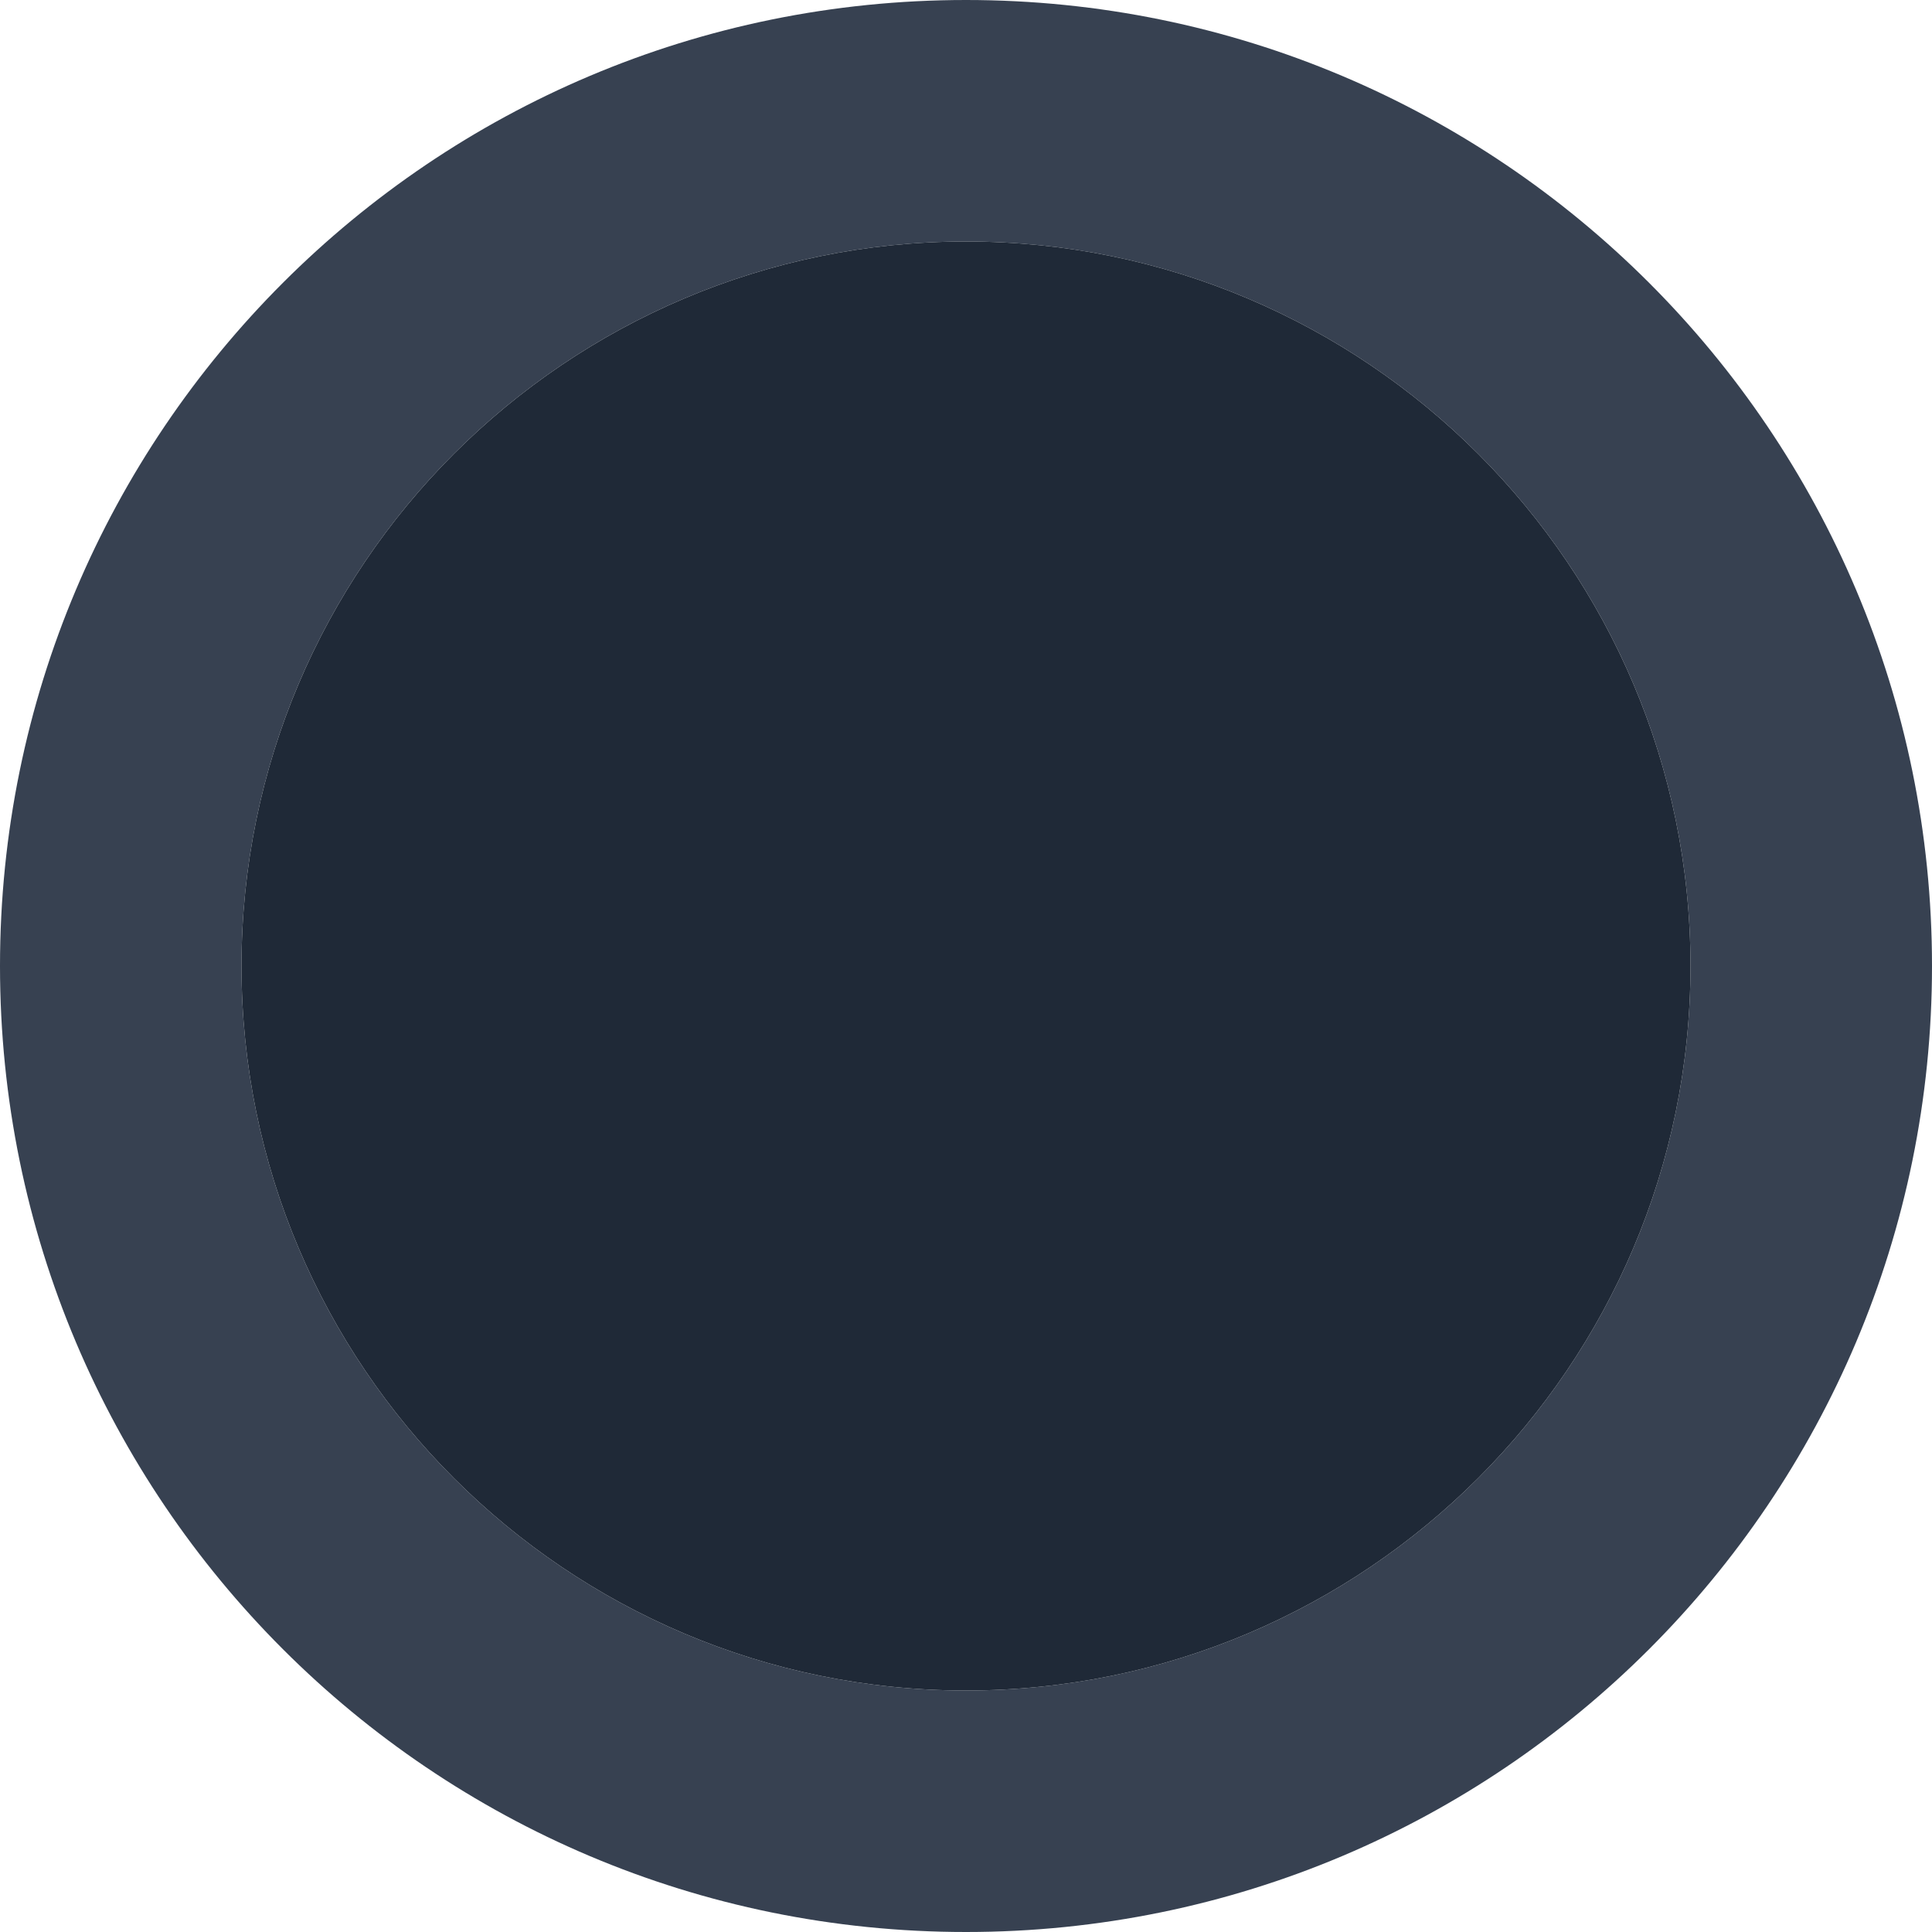
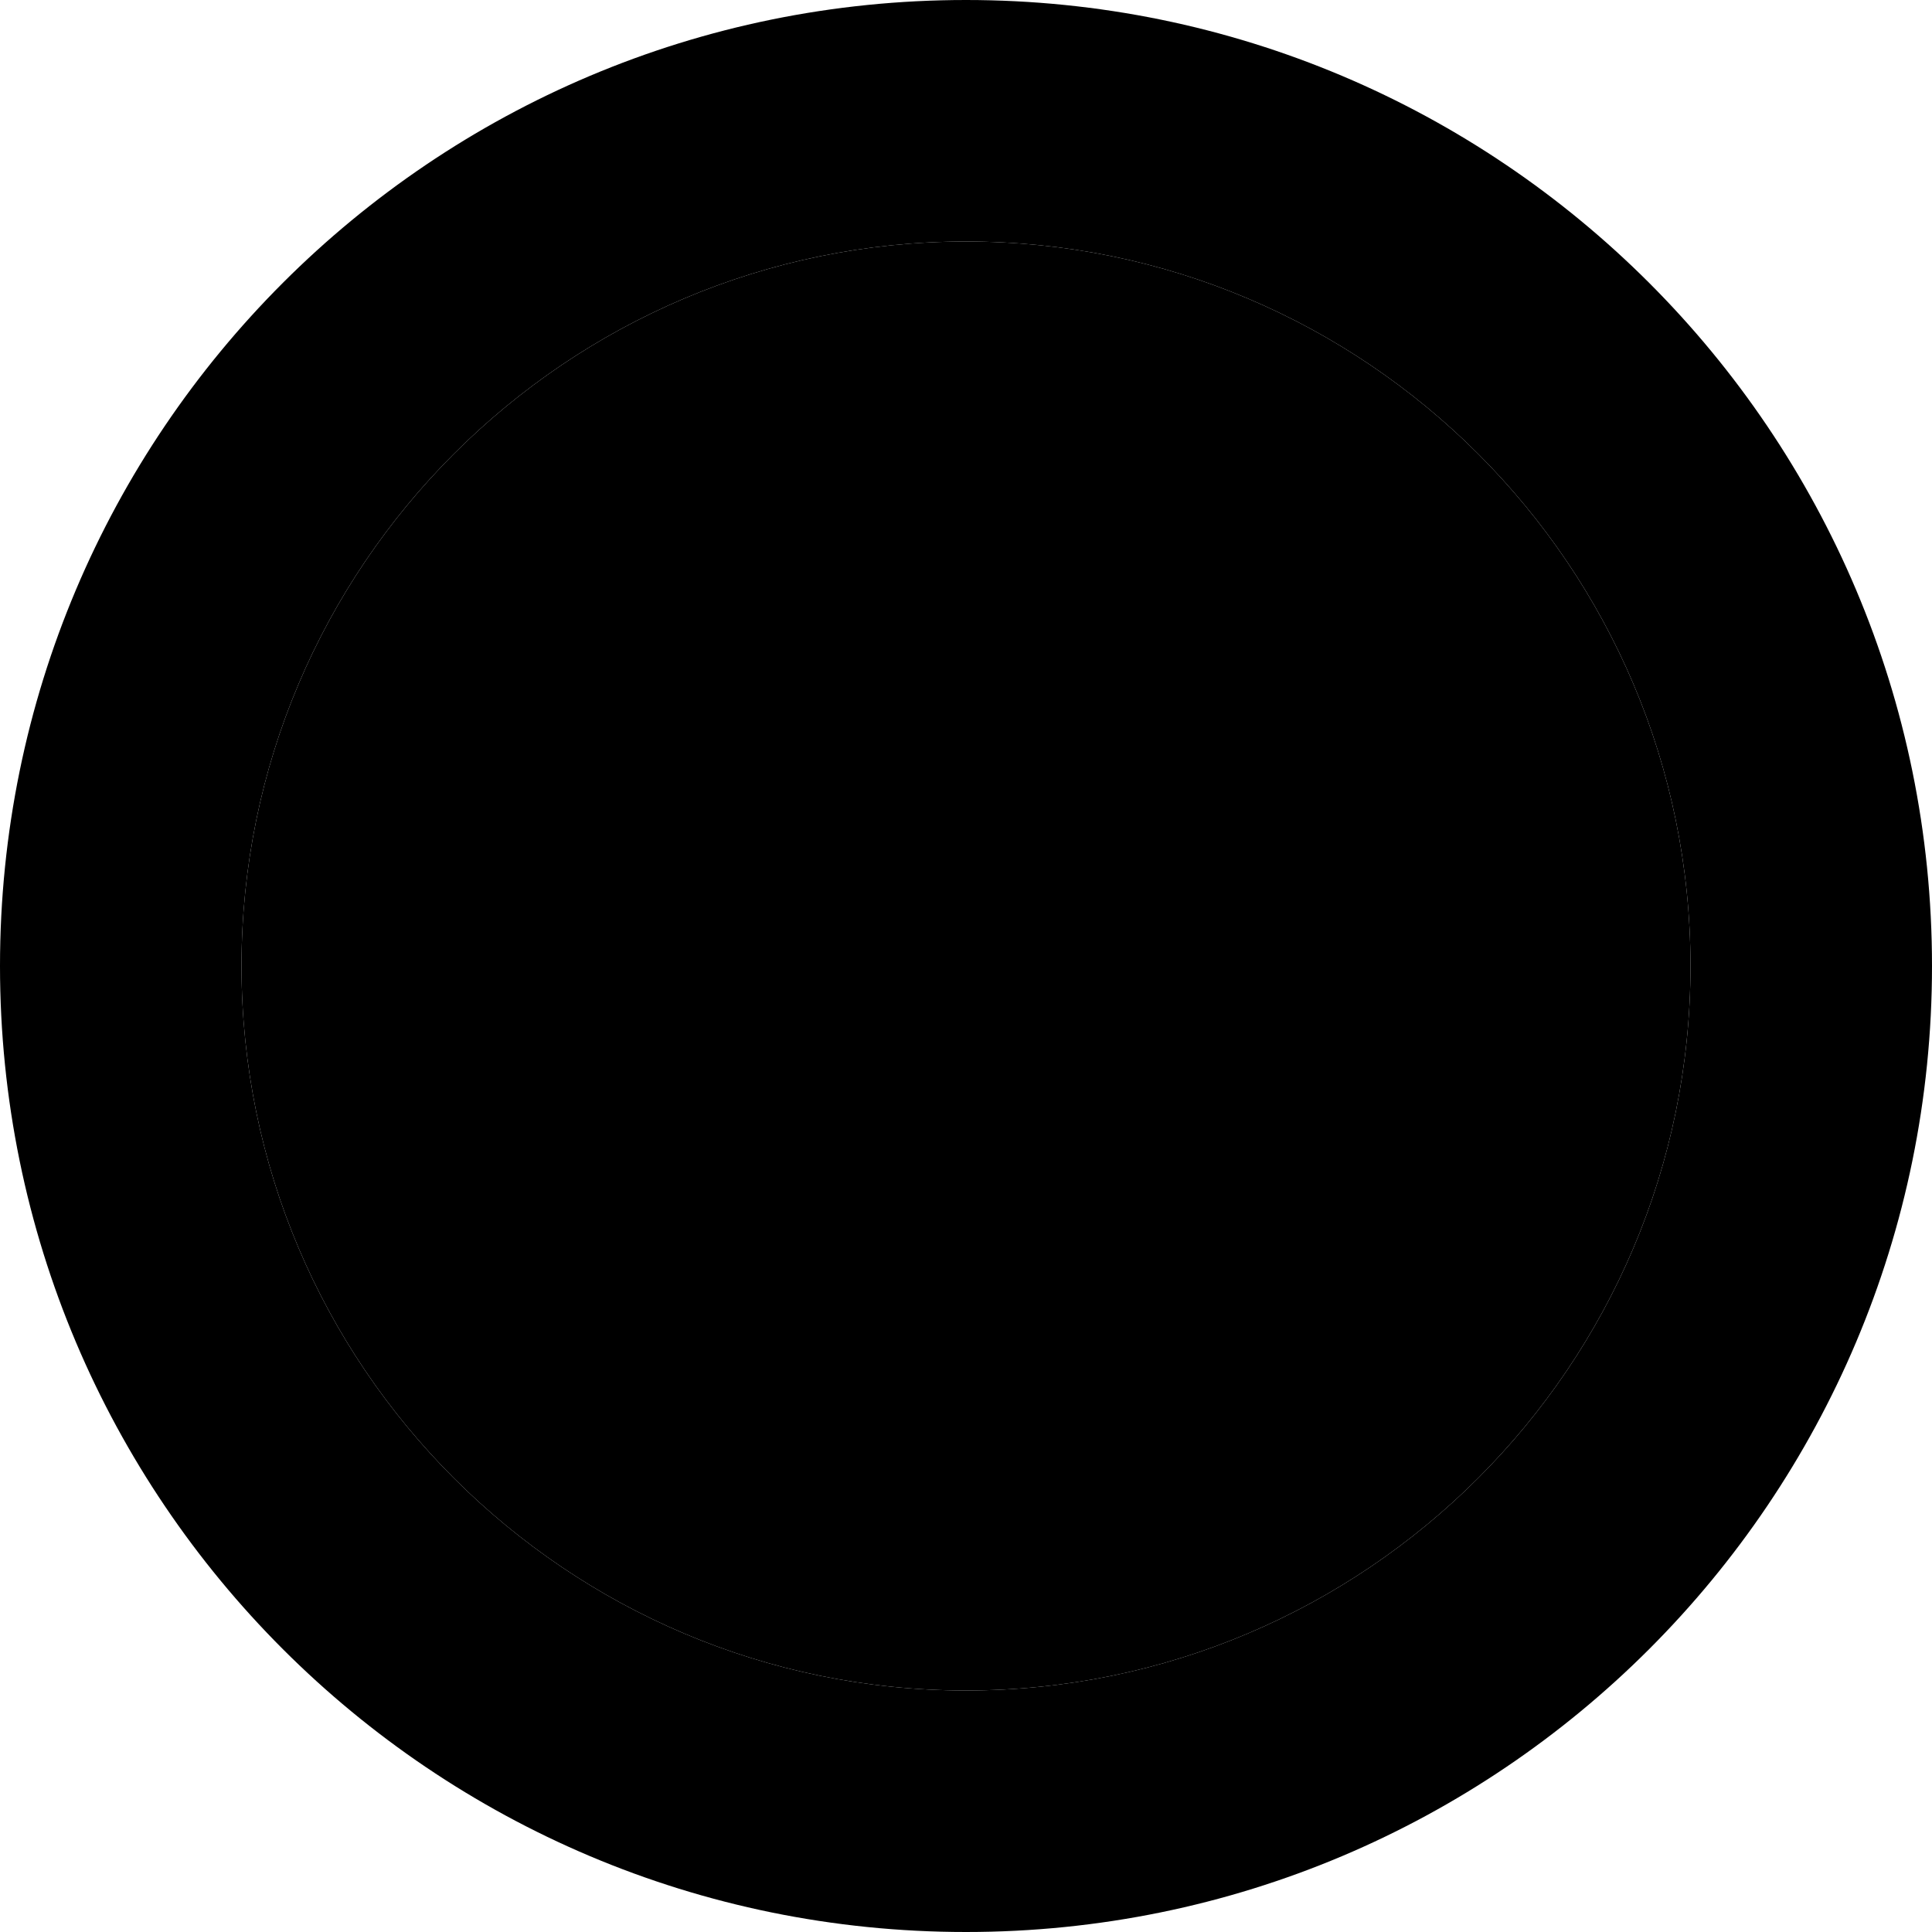
<svg xmlns="http://www.w3.org/2000/svg" width="16" height="16" viewBox="0 0 16 16" fill="none">
-   <path d="M8 0C3.58 0 0 3.58 0 8s3.58 8 8 8c4.42 0 8-3.58 8-8s-3.58-8-8-8zm0 14c-3.31 0-6-2.69-6-6s2.69-6 6-6 6 2.69 6 6-2.69 6-6 6z" fill="#374151" />
-   <path d="M8 2c-3.31 0-6 2.69-6 6s2.69 6 6 6c3.31 0 6-2.69 6-6s-2.69-6-6-6z" fill="#1F2937" />
+   <path d="M8 0C3.58 0 0 3.58 0 8s3.58 8 8 8c4.42 0 8-3.58 8-8s-3.58-8-8-8zm0 14c-3.31 0-6-2.69-6-6s2.69-6 6-6 6 2.69 6 6-2.69 6-6 6z" fill="#000000" />
+   <path d="M8 2c-3.31 0-6 2.69-6 6s2.69 6 6 6c3.31 0 6-2.69 6-6s-2.69-6-6-6z" fill="#000000" />
</svg>
